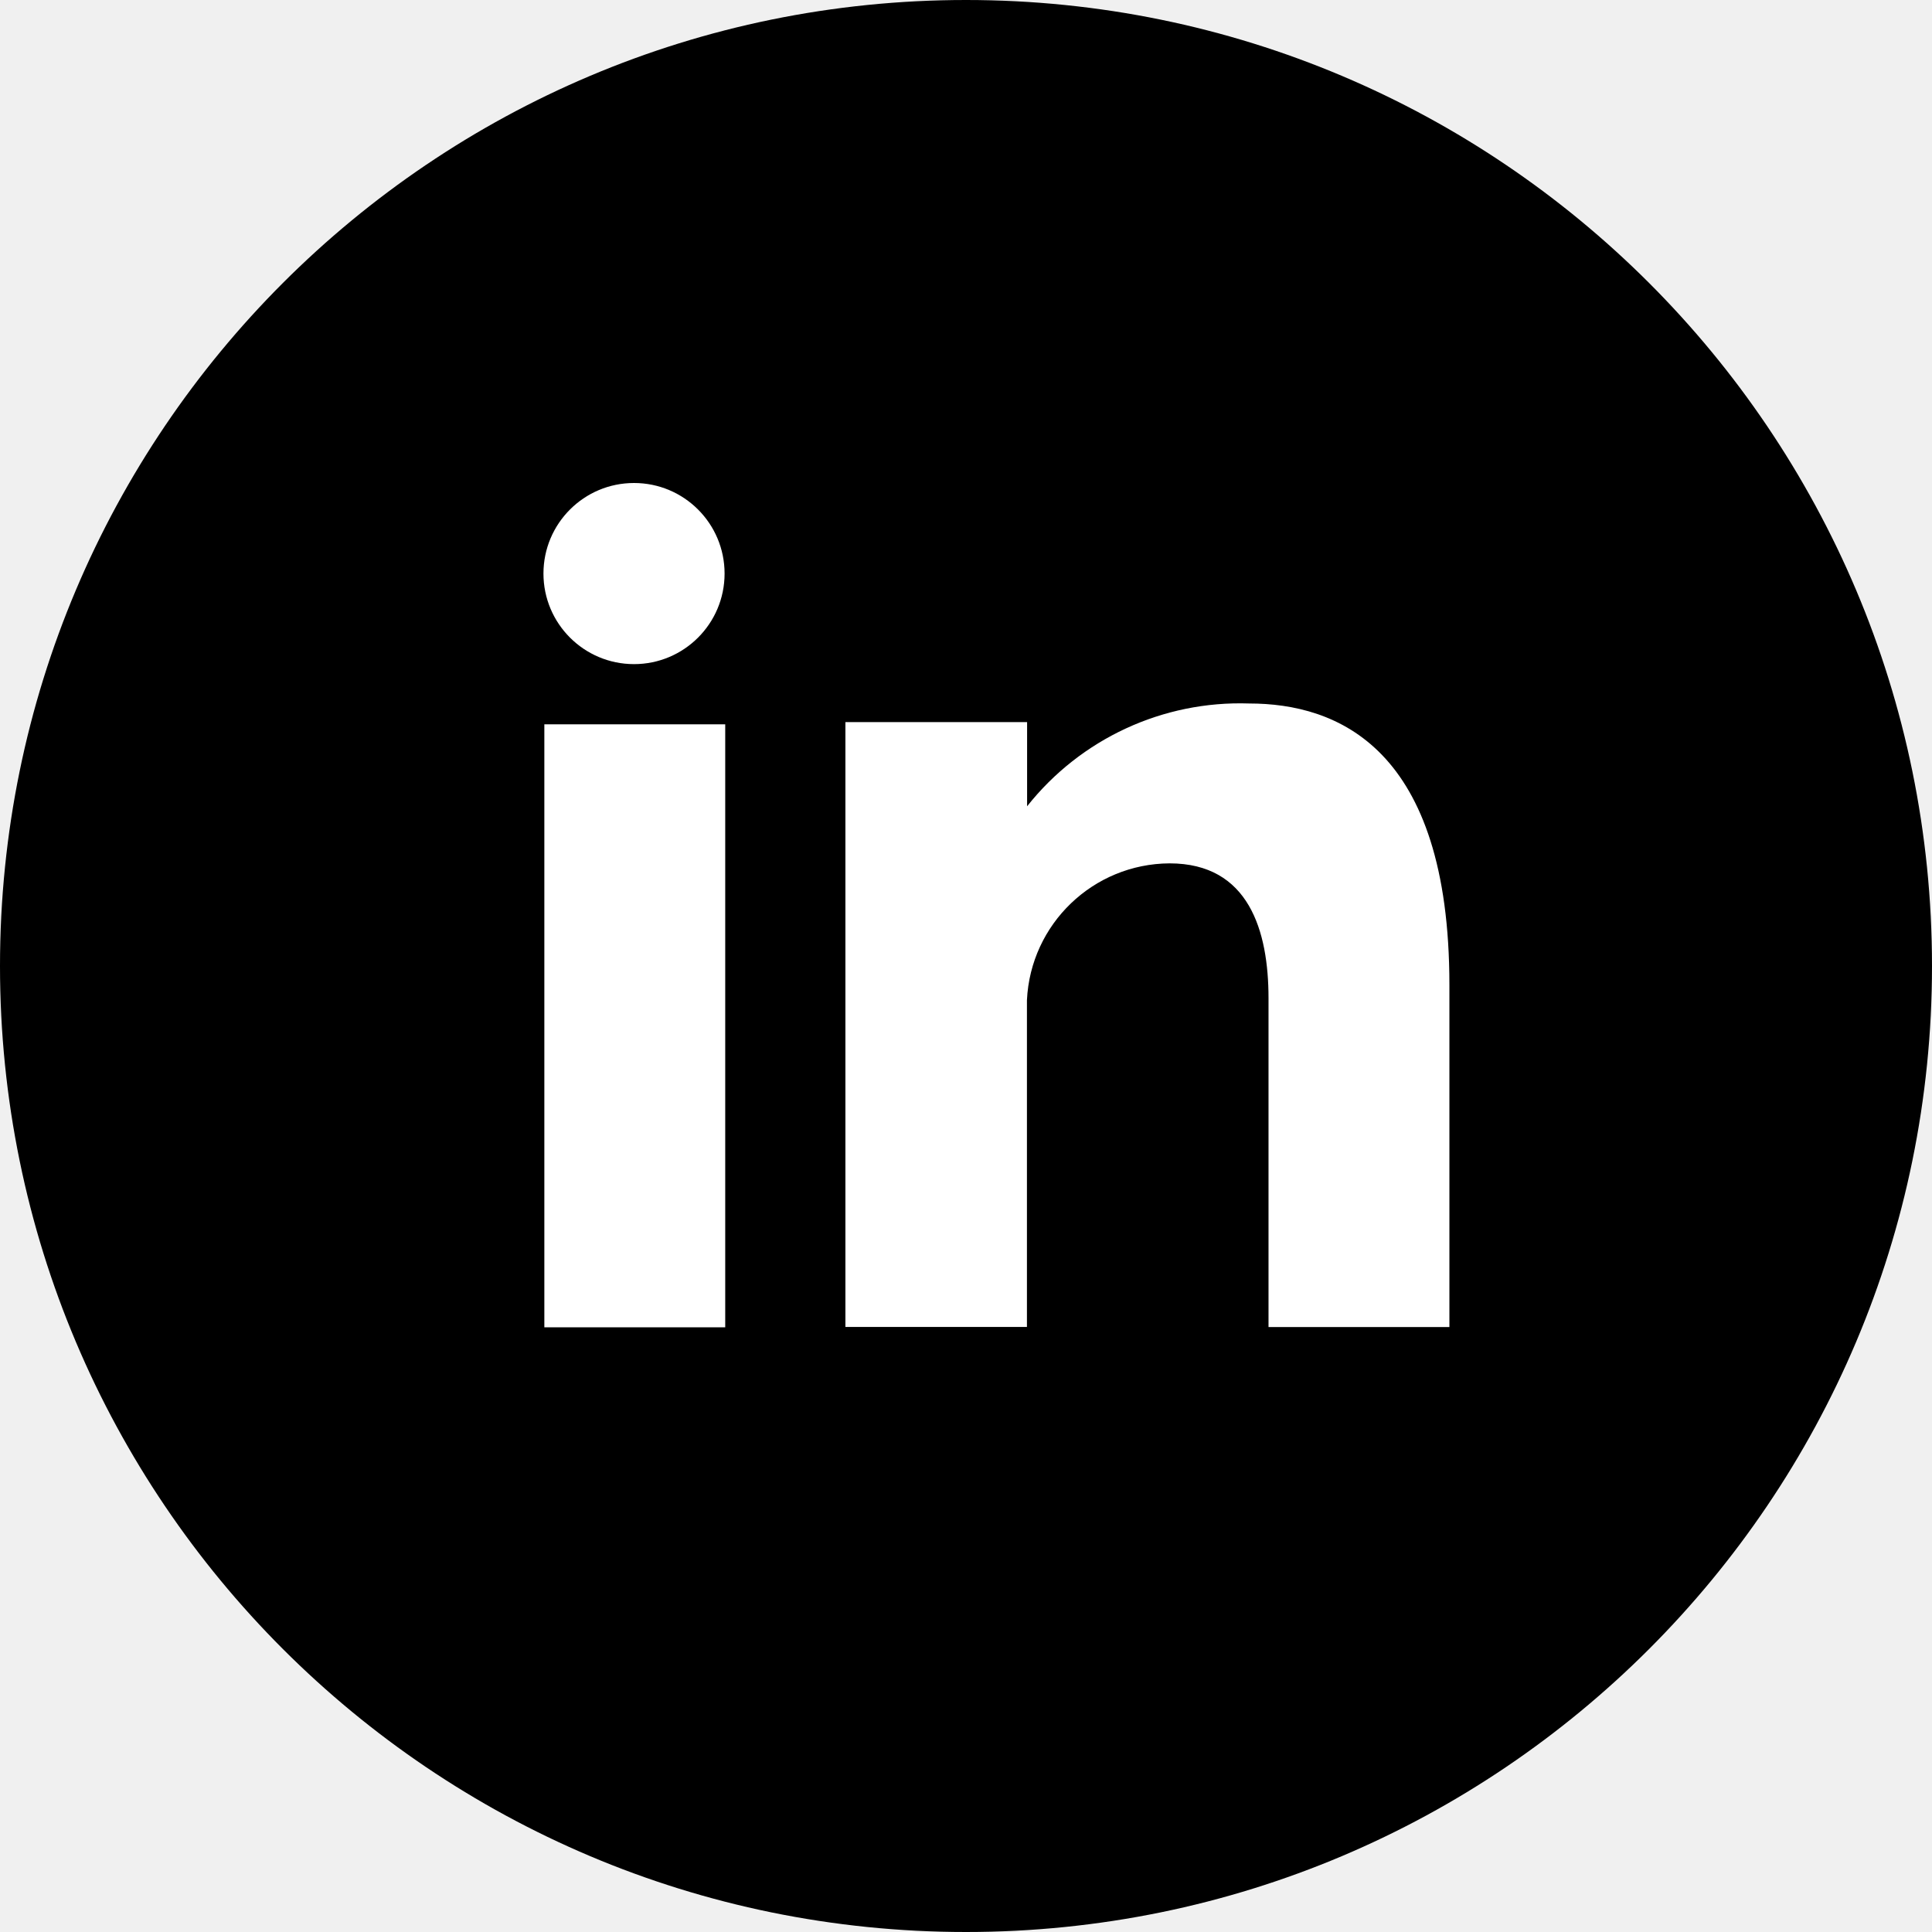
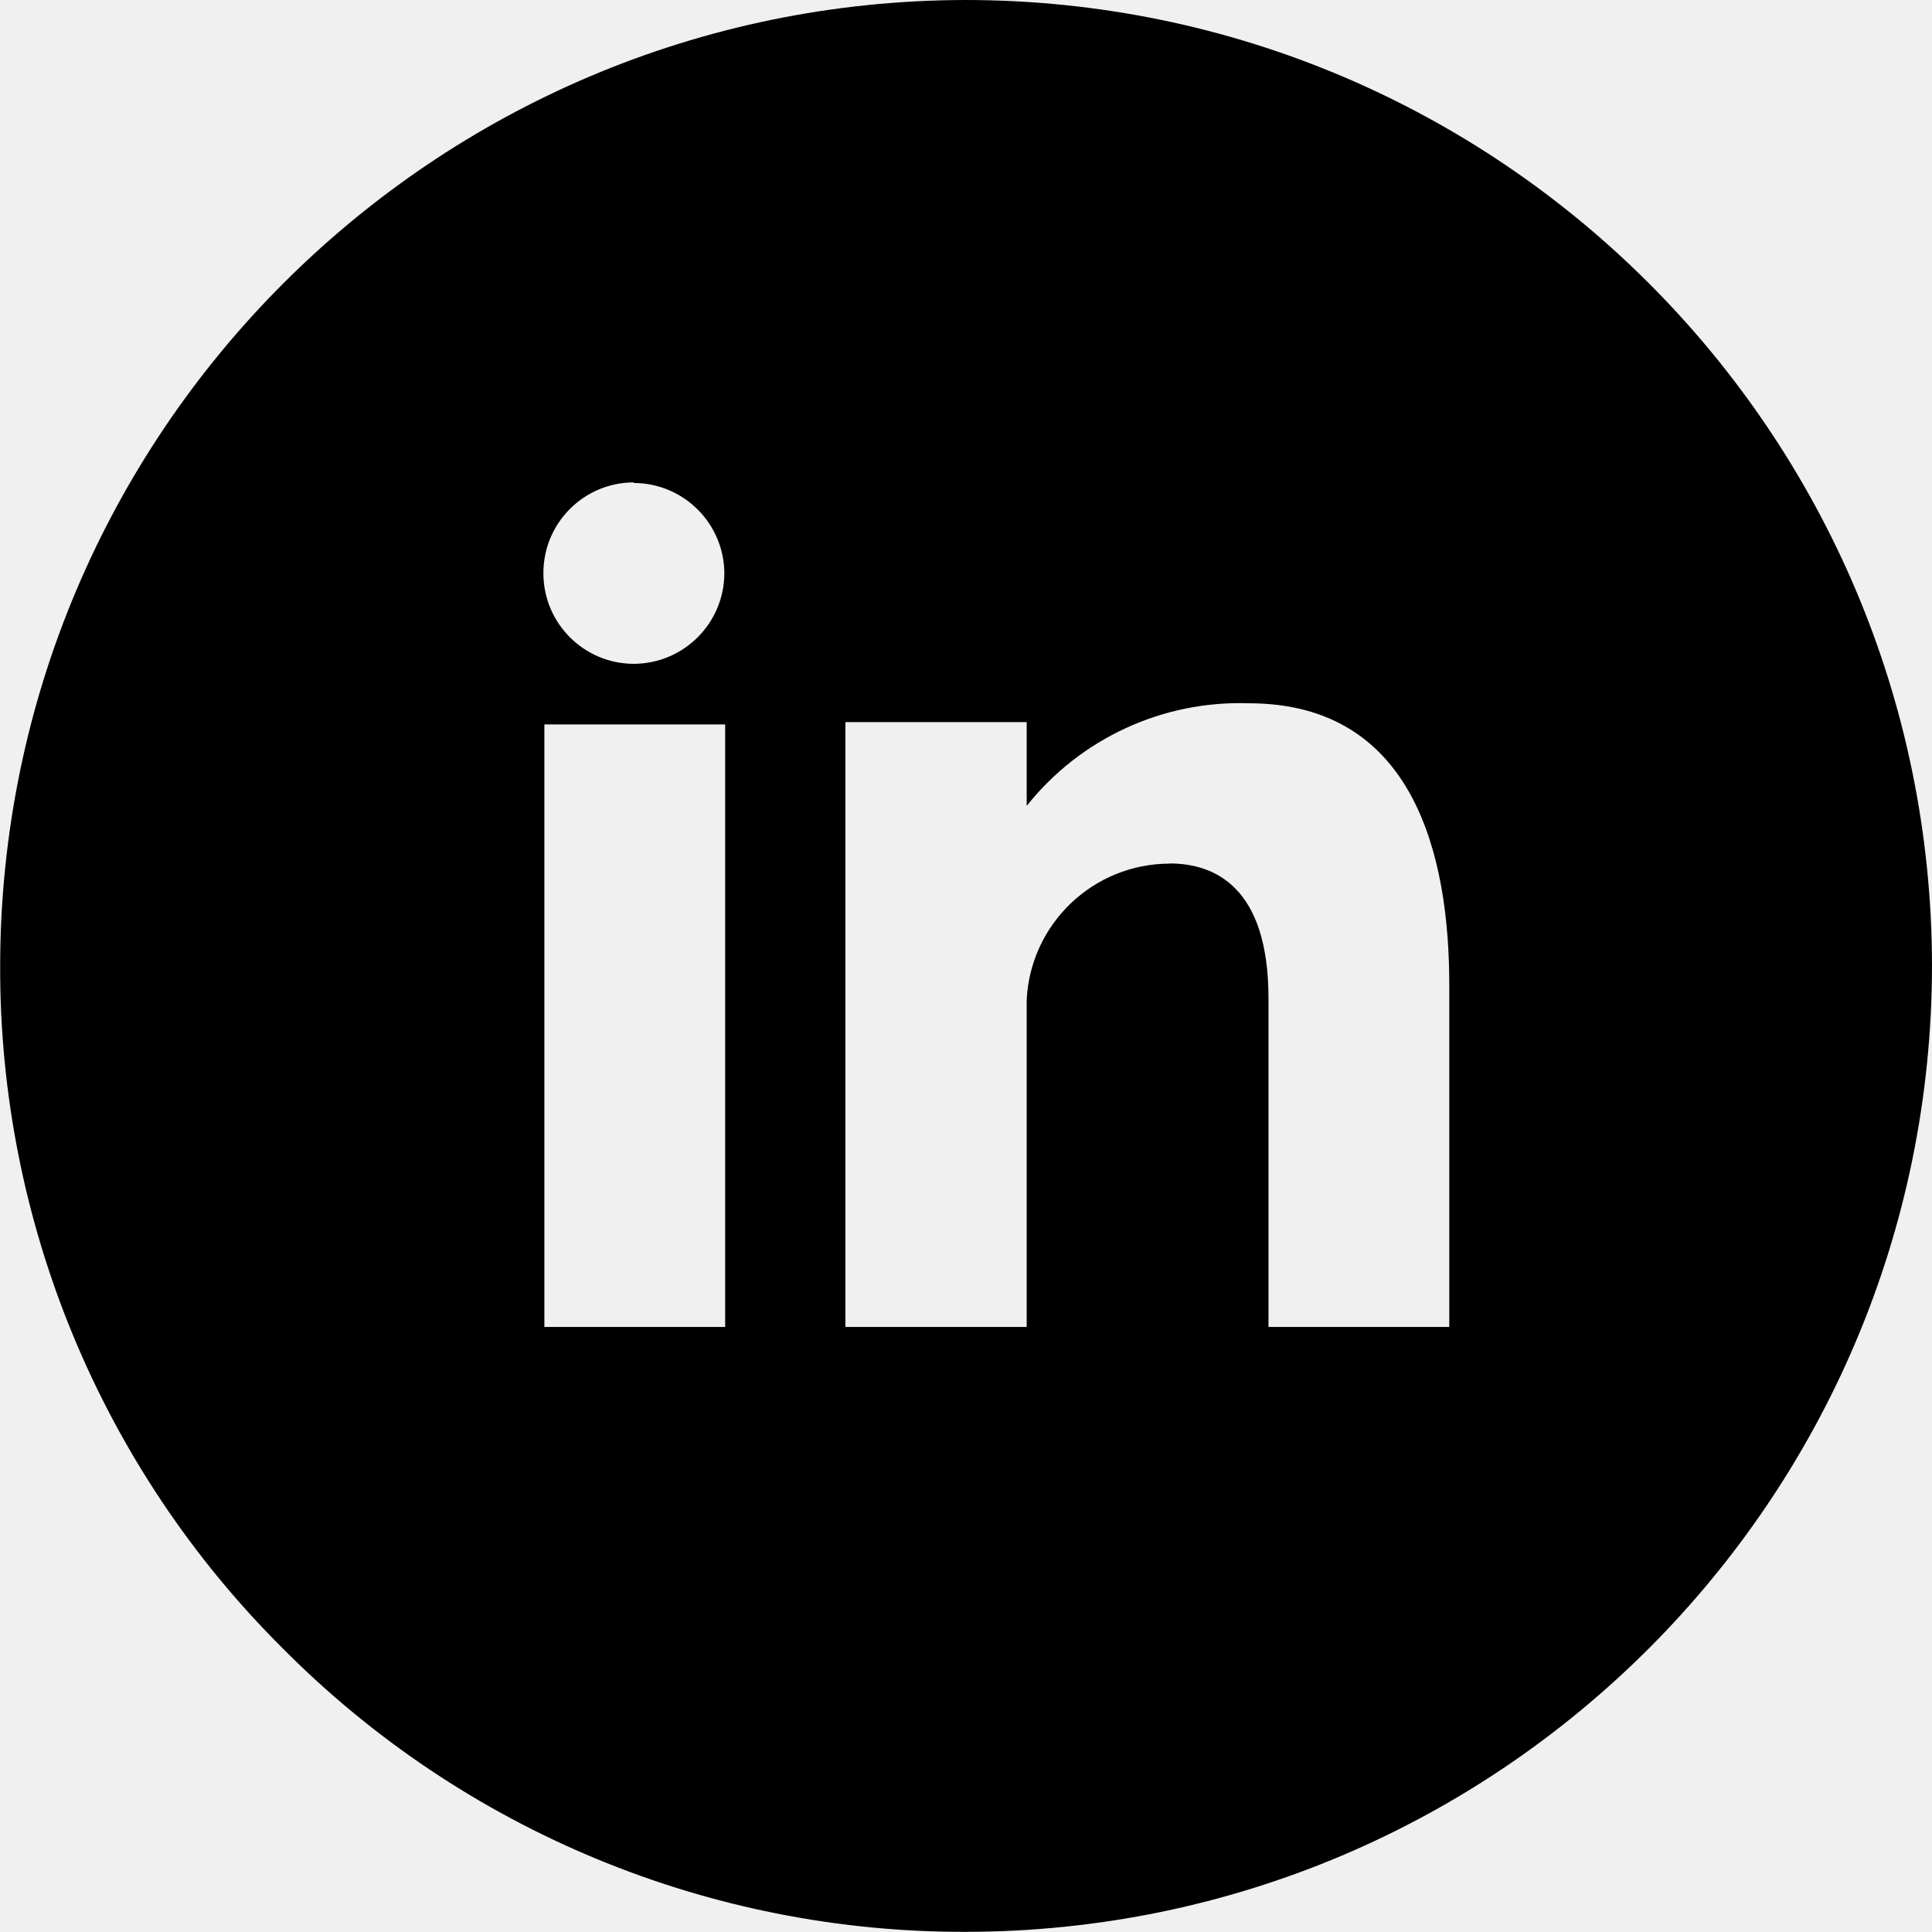
- <svg xmlns="http://www.w3.org/2000/svg" id="icon-sm-linkedin-circle" width="24" height="24" viewBox="0 0 24 24">
-   <path id="Pfad_179" data-name="Pfad 179" d="M12,0A12,12,0,1,1,0,12,12,12,0,0,1,12,0Z" />
-   <path id="Pfad_180" data-name="Pfad 180" d="M81.945,83.318h2.247v-7.49H81.945ZM90.7,75.569a3.373,3.373,0,0,0-2.758,1.277V75.8H85.685v7.514h2.255V79.255a1.784,1.784,0,0,1,1.772-1.7c.985,0,1.229.838,1.229,1.676v4.084h2.247V79.066C93.188,76.113,91.79,75.569,90.7,75.569Zm-7.641-.489a1.125,1.125,0,1,0-1.125-1.125A1.125,1.125,0,0,0,83.058,75.08Z" transform="translate(-75.183 -66.83)" fill="#fff" />
+ <svg xmlns="http://www.w3.org/2000/svg" id="icon-sm-linkedin-circle" width="24.002" height="24.002" viewBox="0 0 24.002 24.002">
+   <path id="Differenzmenge_27" data-name="Differenzmenge 27" d="M-17727,22788a11.914,11.914,0,0,1-8.486-3.518A11.914,11.914,0,0,1-17739,22776a12.015,12.015,0,0,1,12-12,12.012,12.012,0,0,1,12,12A12.015,12.015,0,0,1-17727,22788Zm2.527-13.273c.561,0,1.23.291,1.23,1.676v4.082h2.246v-4.248c0-1.6-.432-3.5-2.492-3.5a3.383,3.383,0,0,0-2.758,1.275v-1.041h-2.252v7.514h2.252v-4.064A1.781,1.781,0,0,1-17724.471,22774.729Zm-7.766-1.734v7.492h2.246V22773h-2.246Zm1.109-3a1.125,1.125,0,0,0-1.121,1.127,1.125,1.125,0,0,0,1.121,1.127,1.129,1.129,0,0,0,1.127-1.127A1.129,1.129,0,0,0-17731.127,22770Z" transform="translate(17739.002 -22764)" />
</svg>
